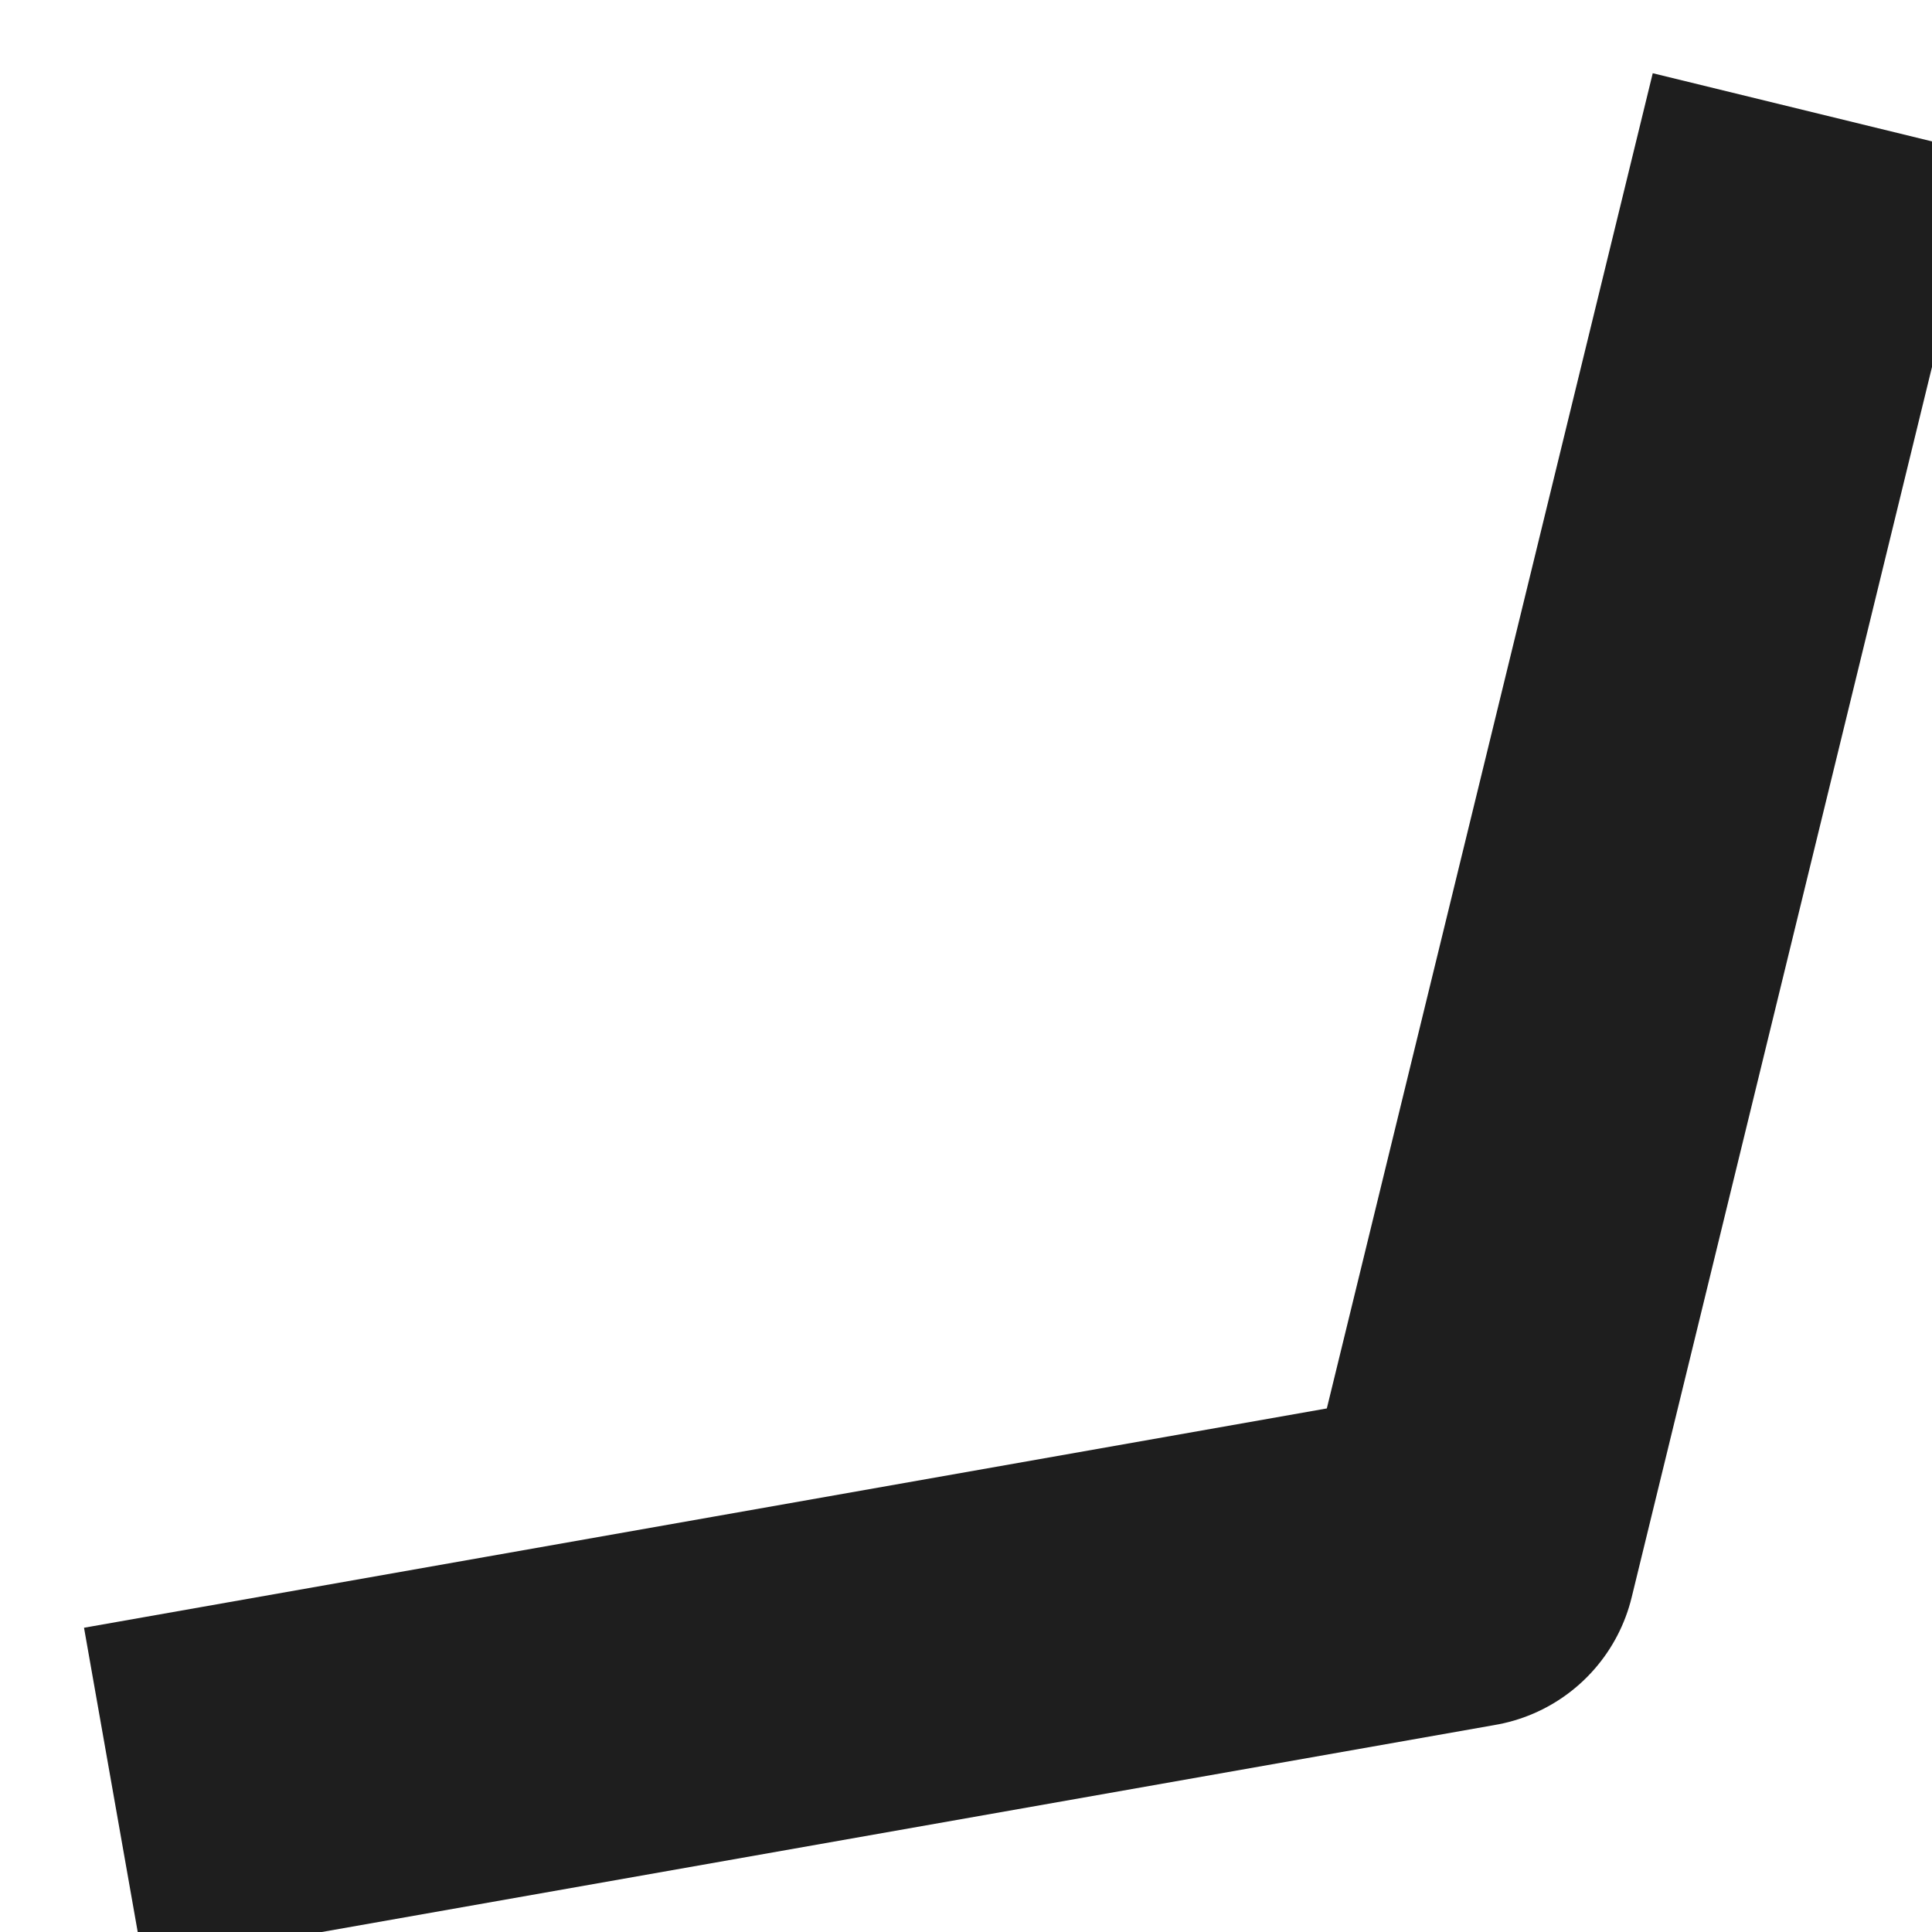
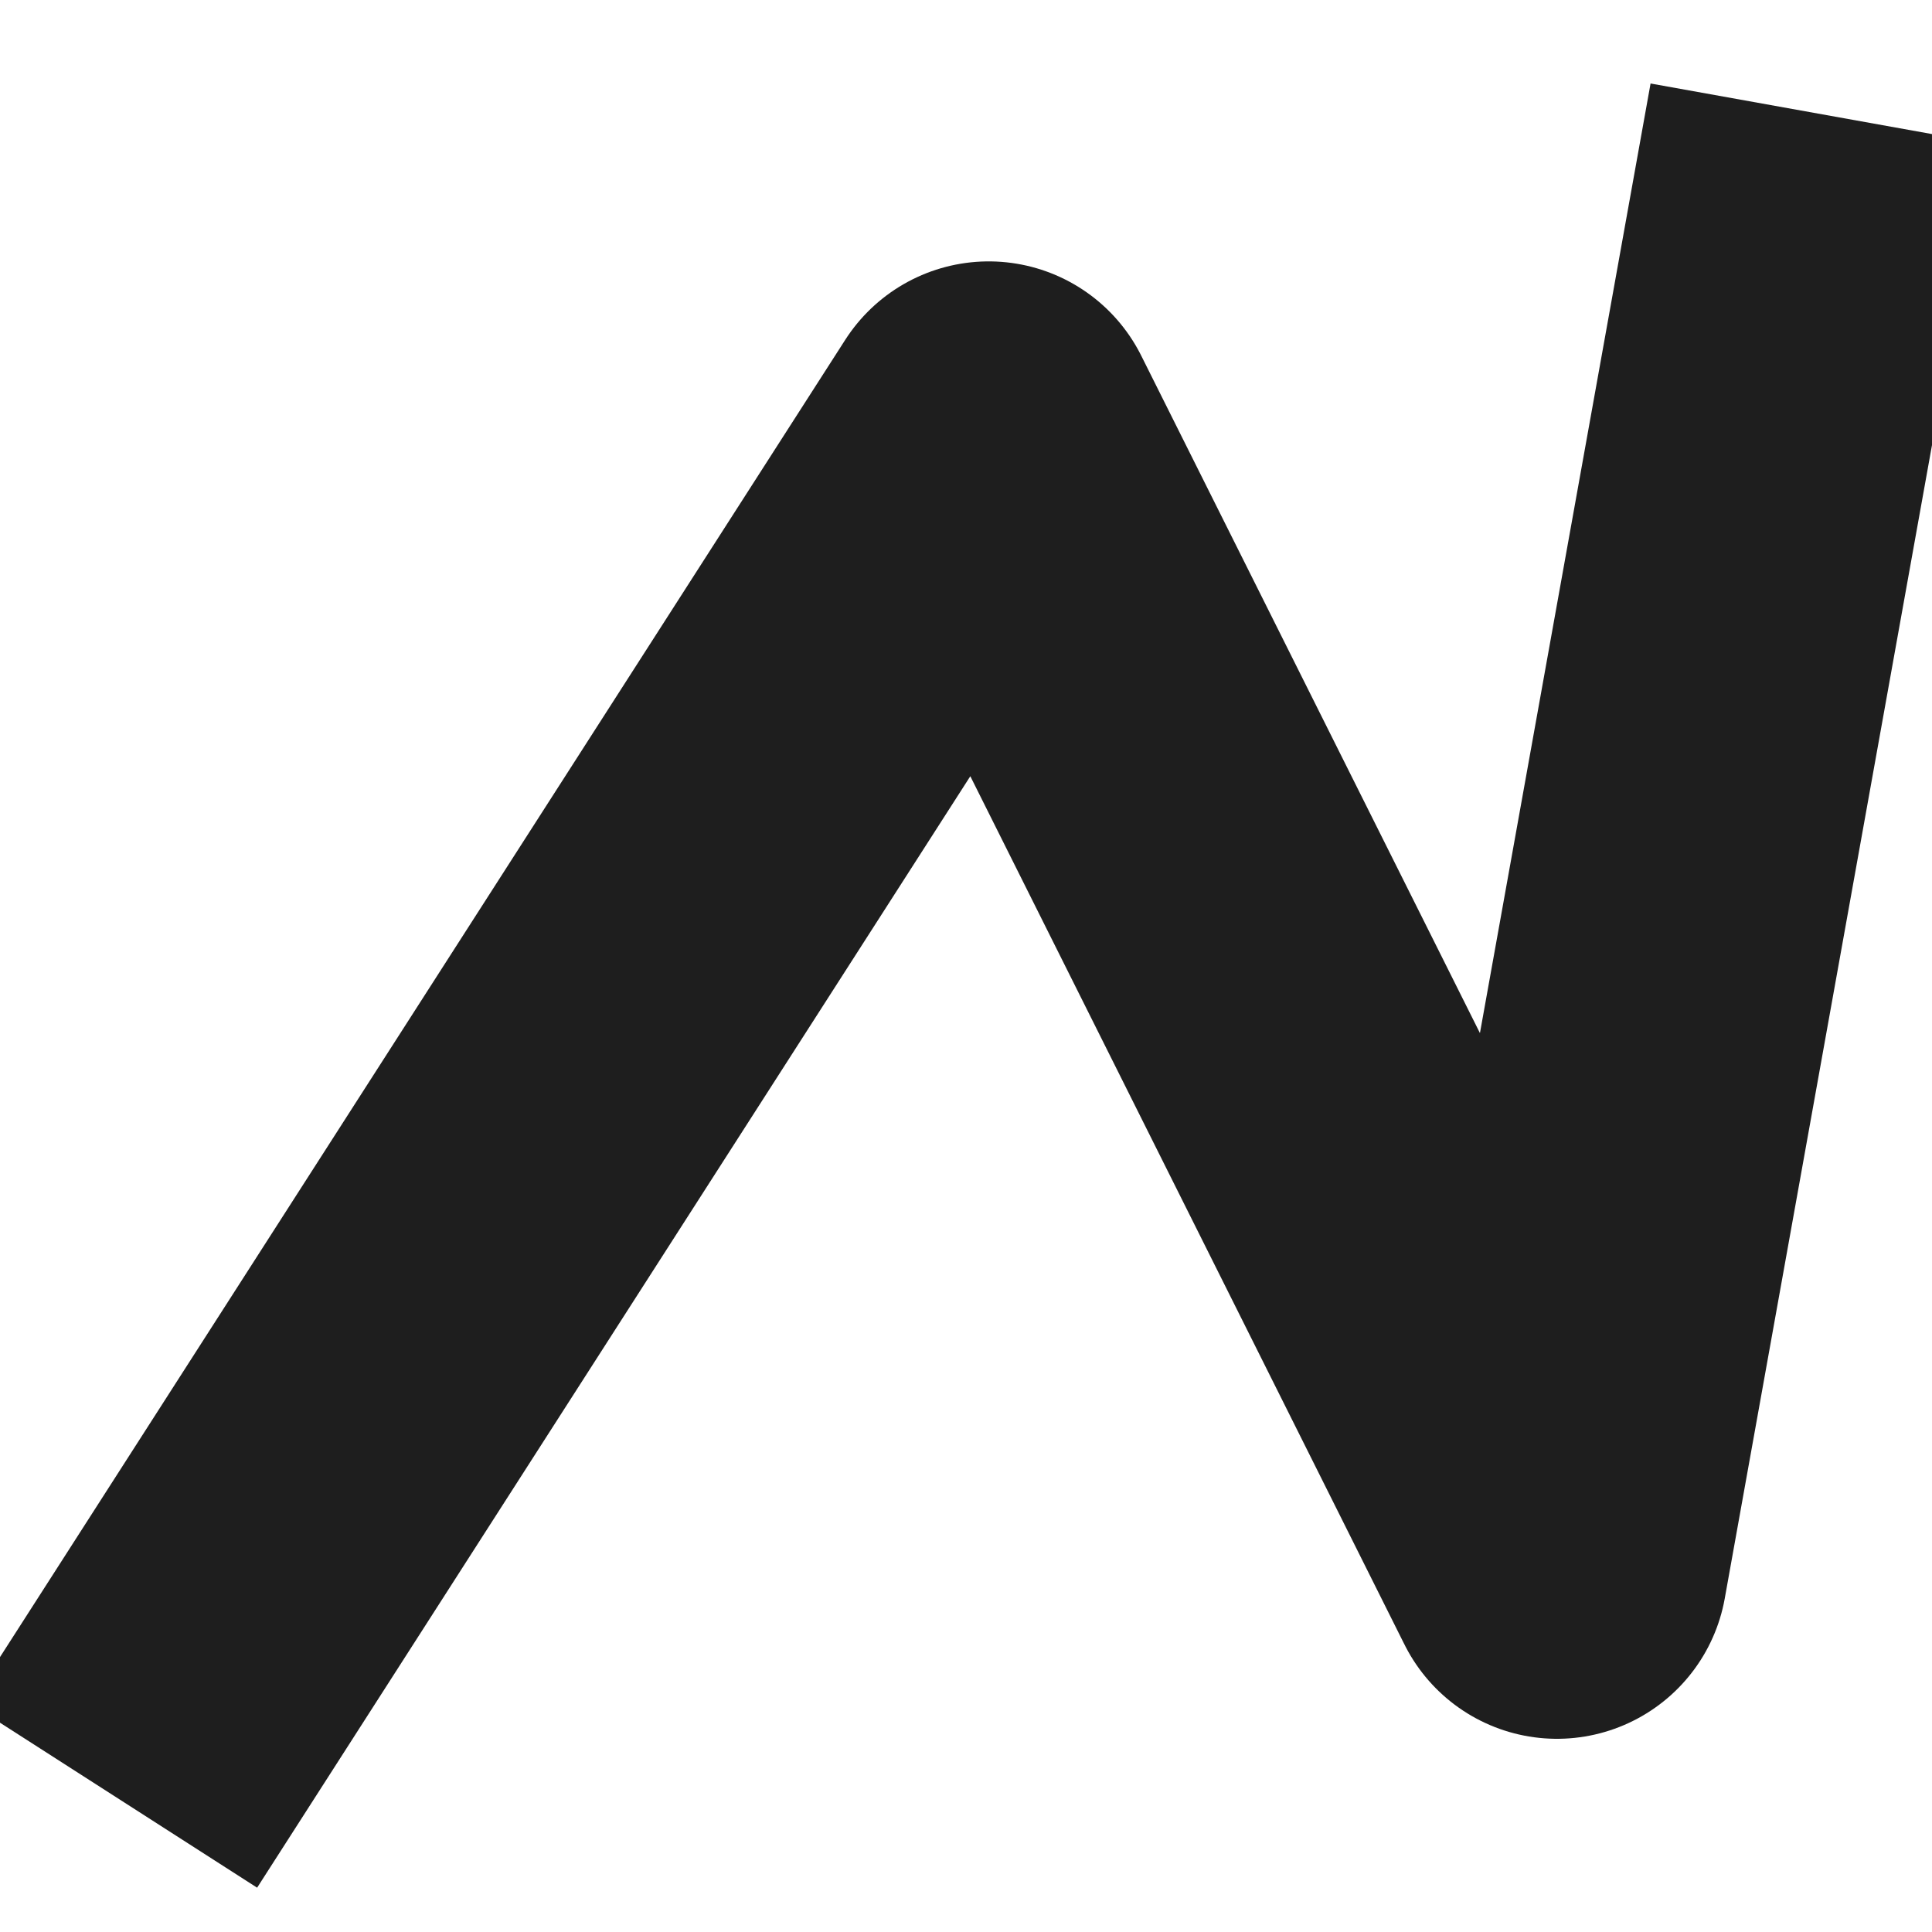
<svg xmlns="http://www.w3.org/2000/svg" viewBox="-1 -1 17 17" preserveAspectRatio="xMidYMid" class="export-svg-preview">
  <g>
    <g transform="translate(-2.3,-2.2) rotate(0)" data-svg-item-container-id="rF4PjQWs1" style="opacity: 1; mix-blend-mode: normal;">
+       <defs />
+       <g filter="">  </g>
      <g>
-         <g transform="translate(2.3,2.2) rotate(0)" data-svg-item-container-id="tlzsTDZhf" style="opacity: 1; mix-blend-mode: normal;">
-           <g mode="edit" style="opacity: 1;">
-             <g> </g>
-             <path d="M 0 14.8 L 11.9 12.7 L 15 0 " stroke-width="3px" stroke="rgba(30,30,30,1.0)" stroke-dasharray="" fill="none" style="stroke-linejoin: round;" />
+         <g transform="matrix(1,0,0,1,2.3,2.2)" data-svg-item-container-id="tlzsTDZhf" style="opacity: 1; mix-blend-mode: normal;">
+           <defs />
+           <g filter="">
+             <g mode="edit" style="opacity: 1;">
+               <g> </g>
+               <path d="M 0 14.8 L 7.7 2.8 L 12.7 12.8 L 15 0 " stroke-width="3px" stroke="rgba(30,30,30,1.0)" stroke-dasharray="" fill="none" style="stroke-linejoin: round;" />
+             </g>
          </g>
        </g>
      </g>
    </g>
  </g>
</svg>
